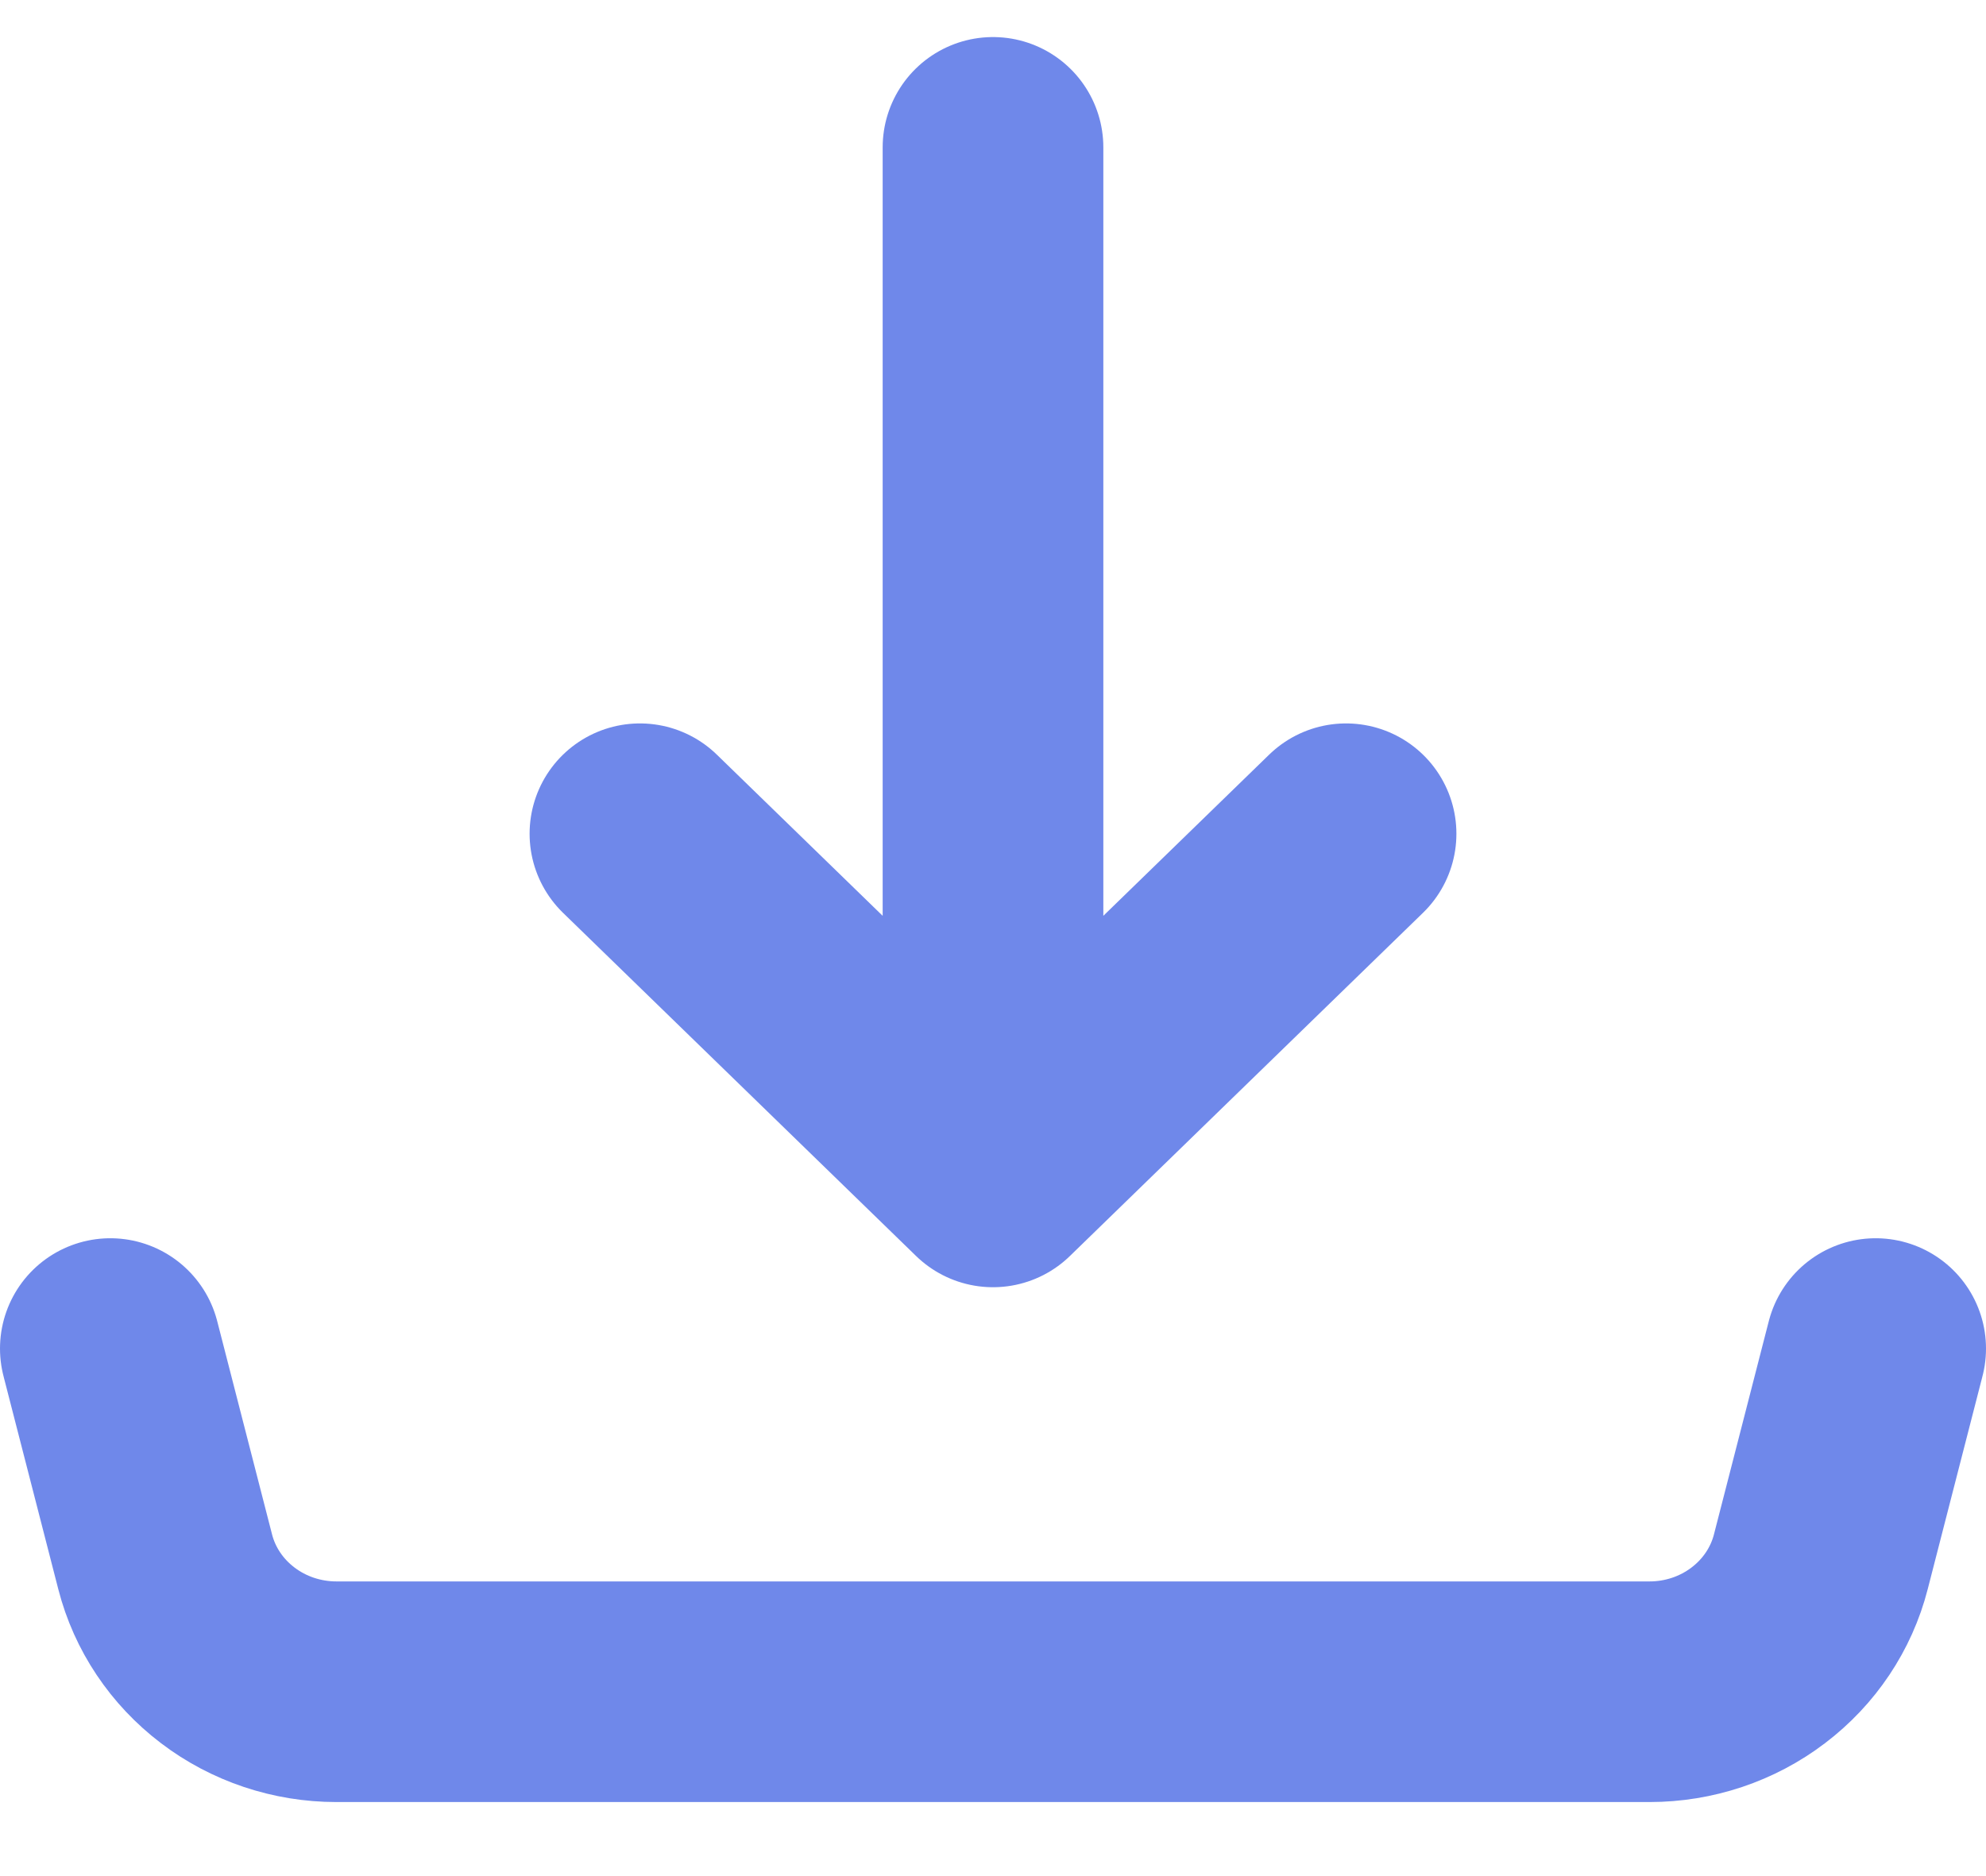
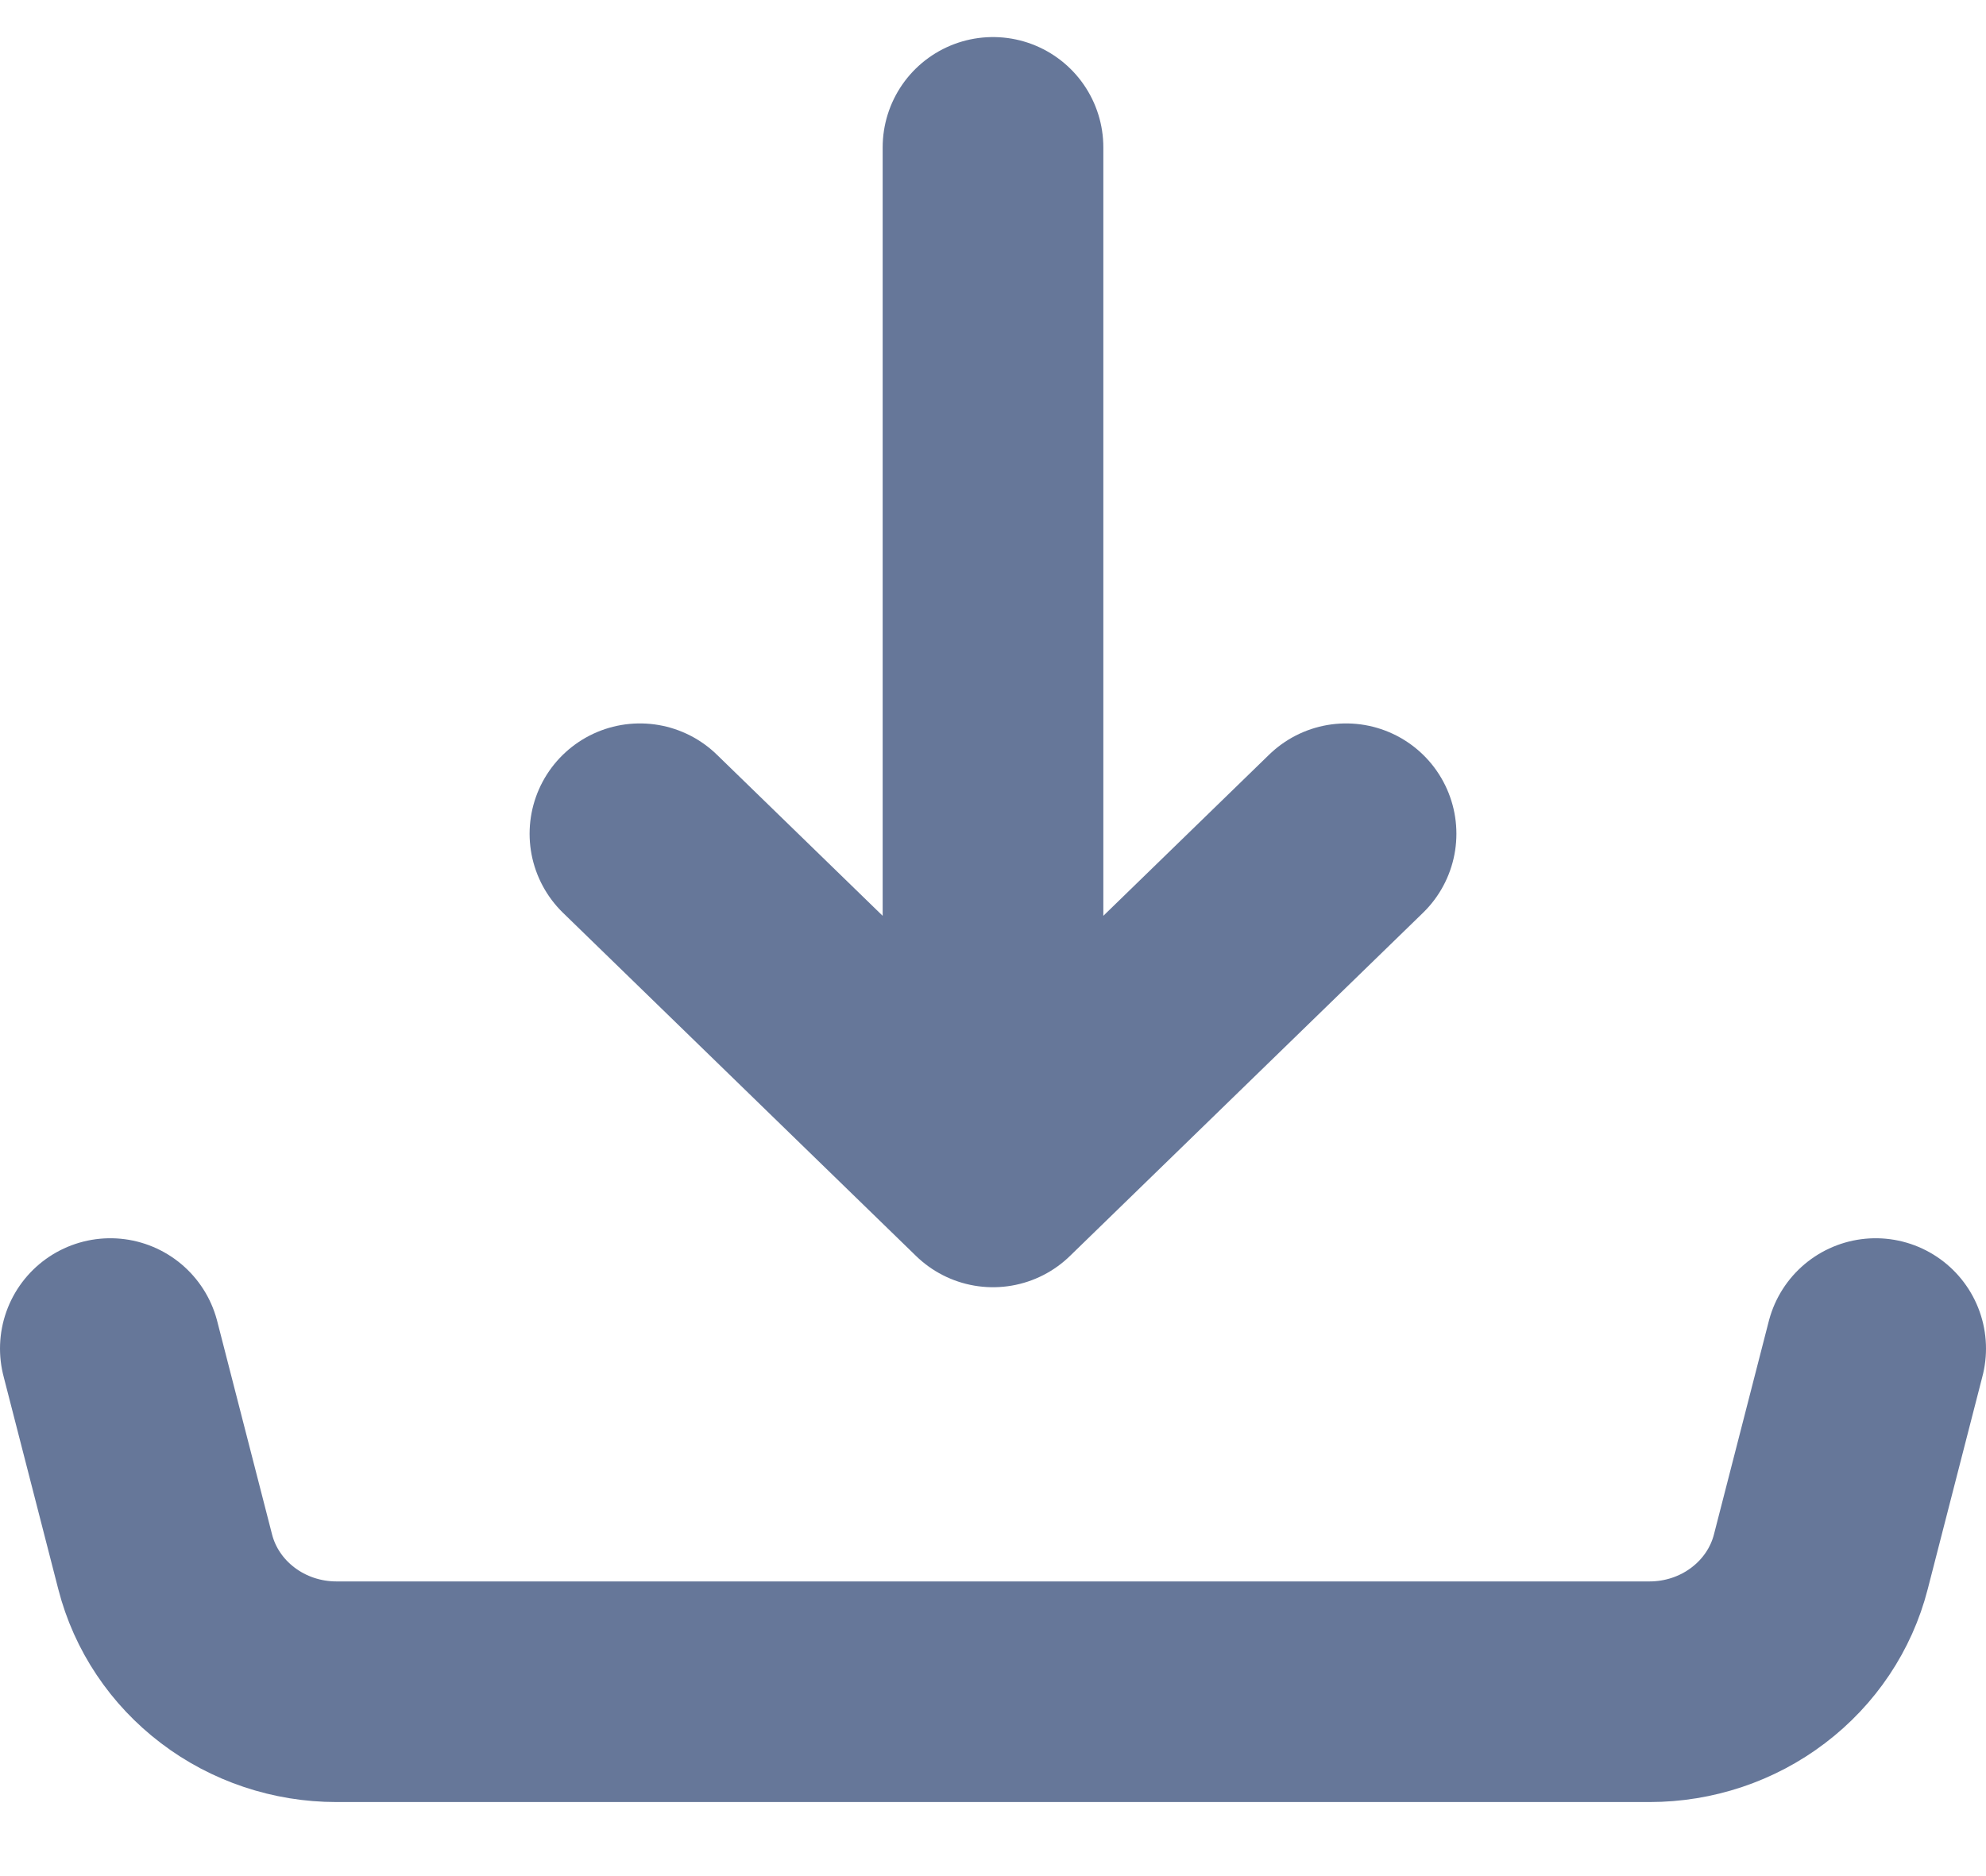
<svg xmlns="http://www.w3.org/2000/svg" width="18" height="17" viewBox="0 0 18 17" fill="none">
-   <path d="M1 12.225L1.497 14.158C1.583 14.494 1.783 14.793 2.064 15.006C2.345 15.22 2.692 15.336 3.049 15.336H14.951C15.308 15.336 15.655 15.22 15.936 15.006C16.217 14.793 16.417 14.494 16.503 14.158L17 12.225M9 10.669V1.336V10.669ZM9 10.669L5.8 7.558L9 10.669ZM9 10.669L12.2 7.558L9 10.669Z" stroke="#6F88EA" stroke-width="2" stroke-linecap="round" stroke-linejoin="round" />
+   <path d="M1 12.225L1.497 14.158C1.583 14.494 1.783 14.793 2.064 15.006C2.345 15.22 2.692 15.336 3.049 15.336H14.951C15.308 15.336 15.655 15.22 15.936 15.006C16.217 14.793 16.417 14.494 16.503 14.158L17 12.225M9 10.669V1.336V10.669ZM9 10.669L5.8 7.558L9 10.669ZM9 10.669L12.2 7.558L9 10.669Z" stroke="#667799" stroke-width="2" stroke-linecap="round" stroke-linejoin="round" />
</svg>
